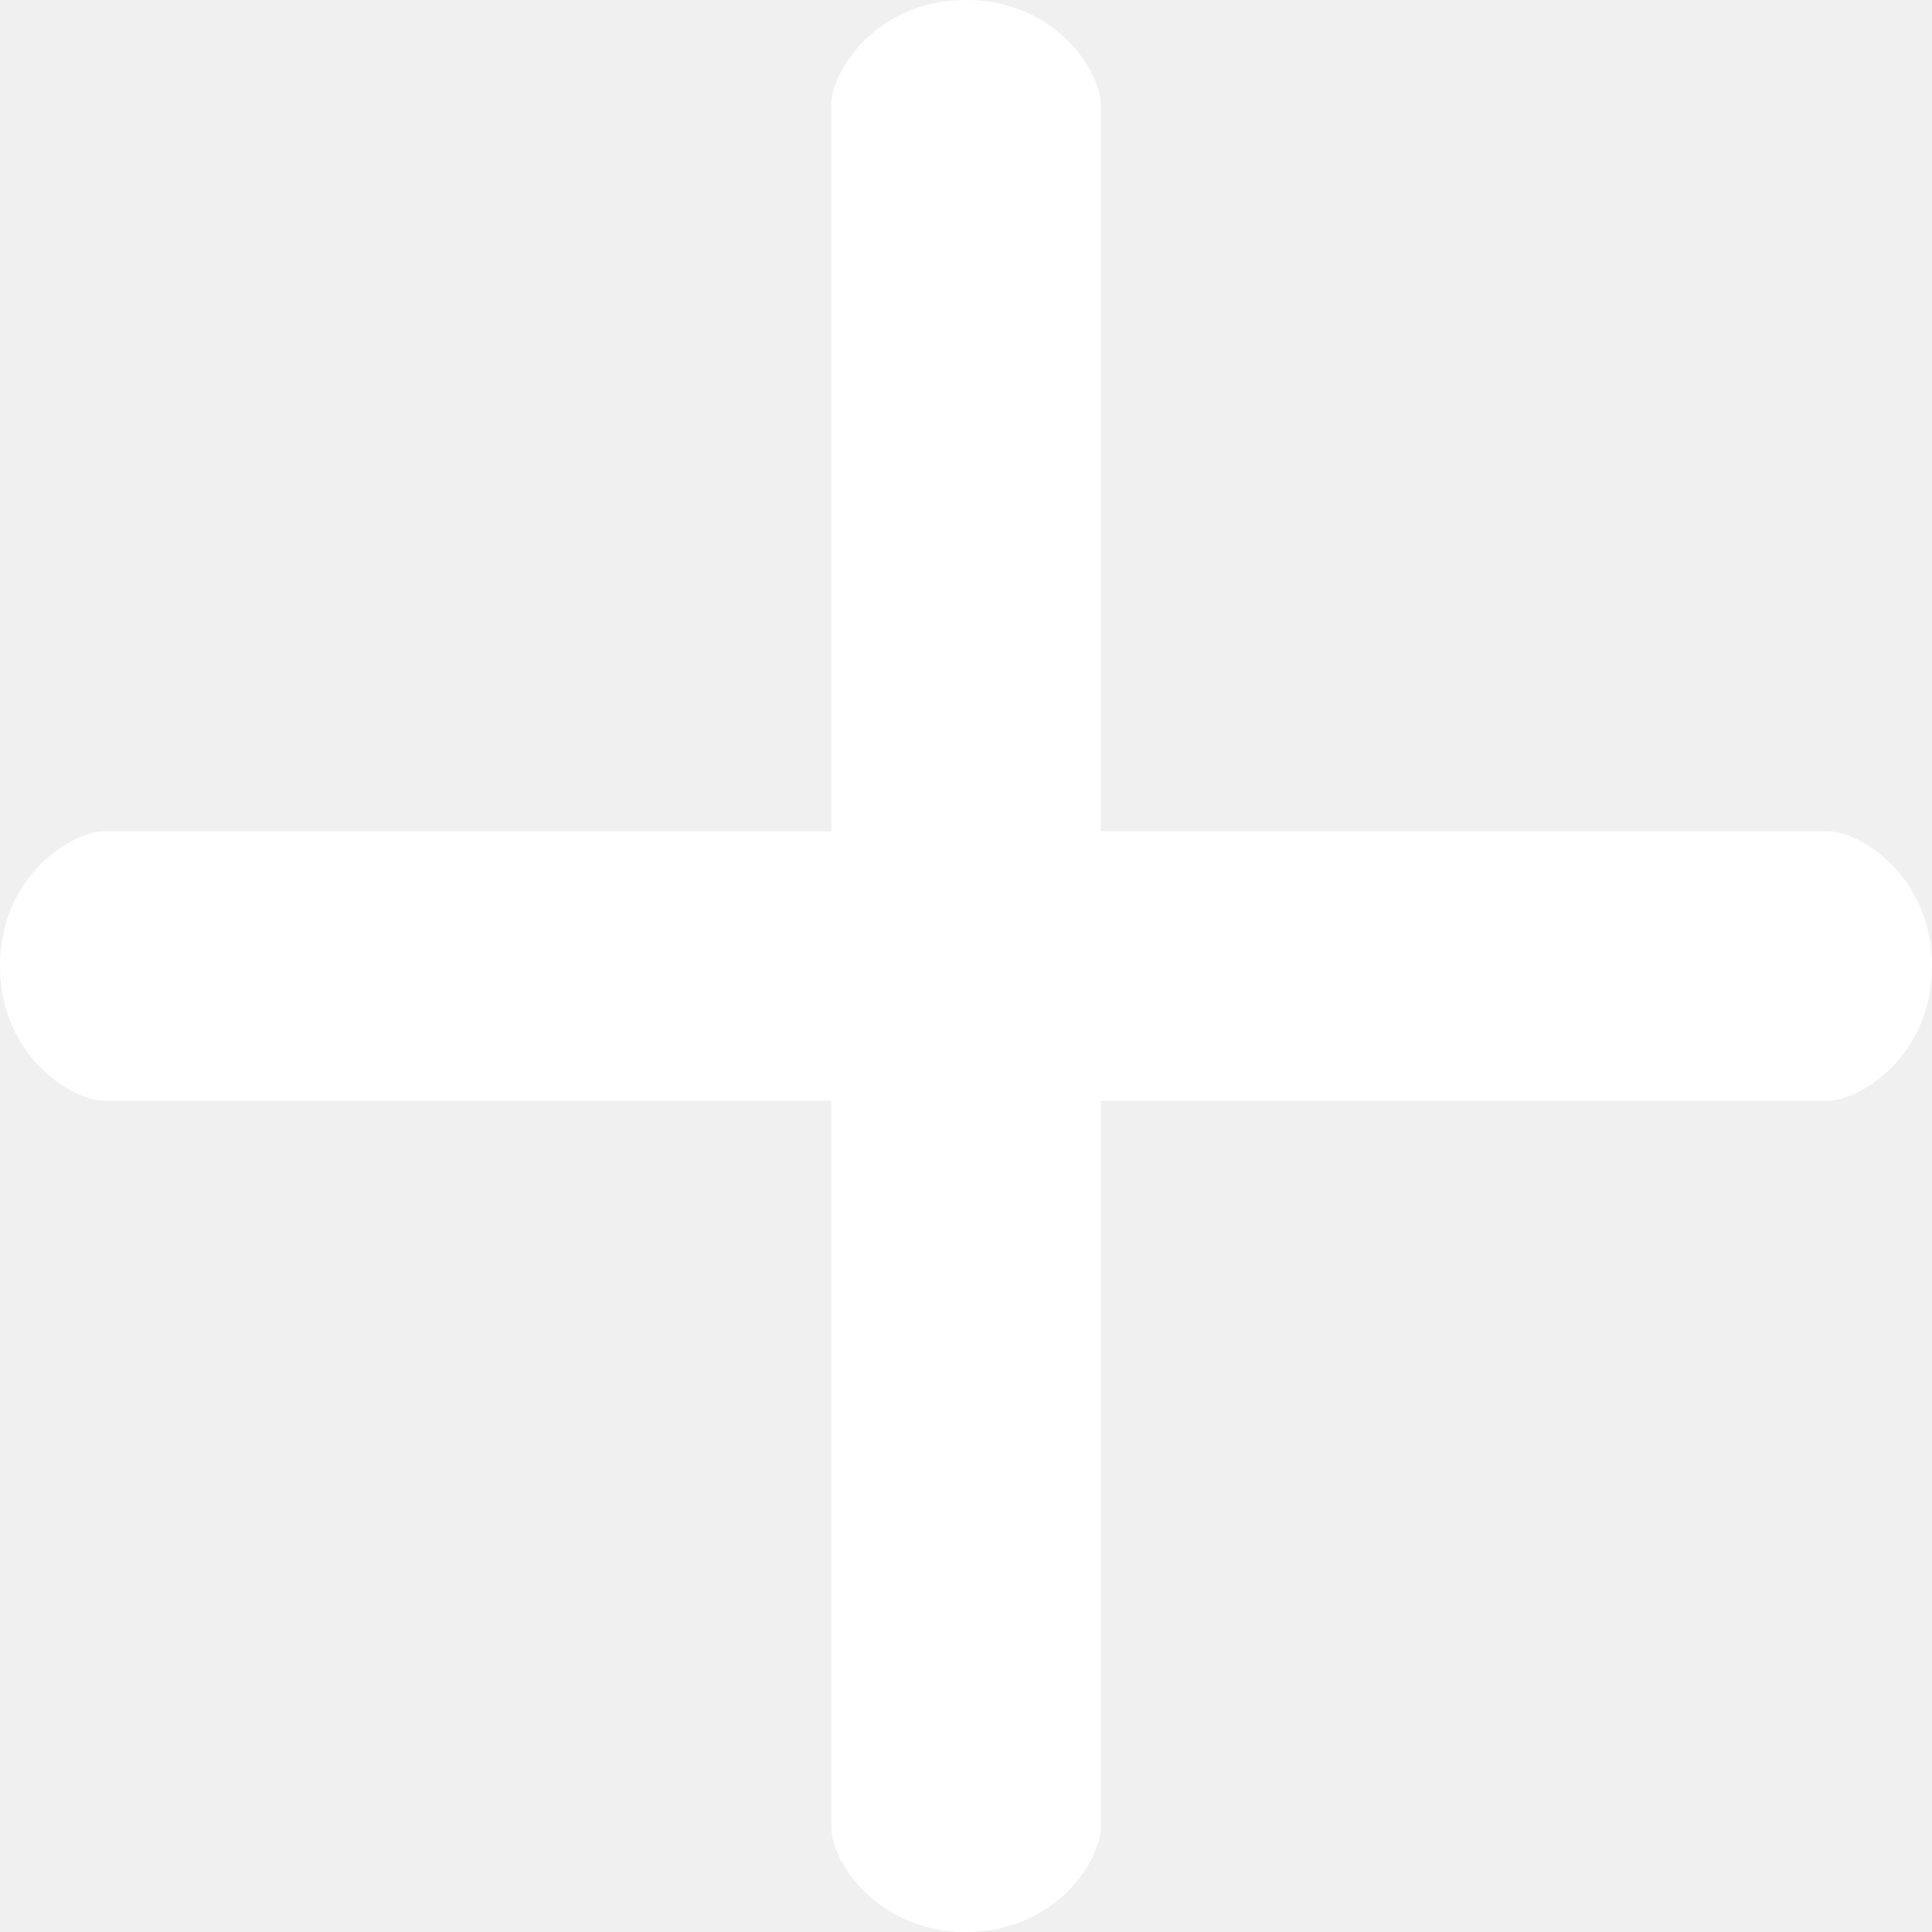
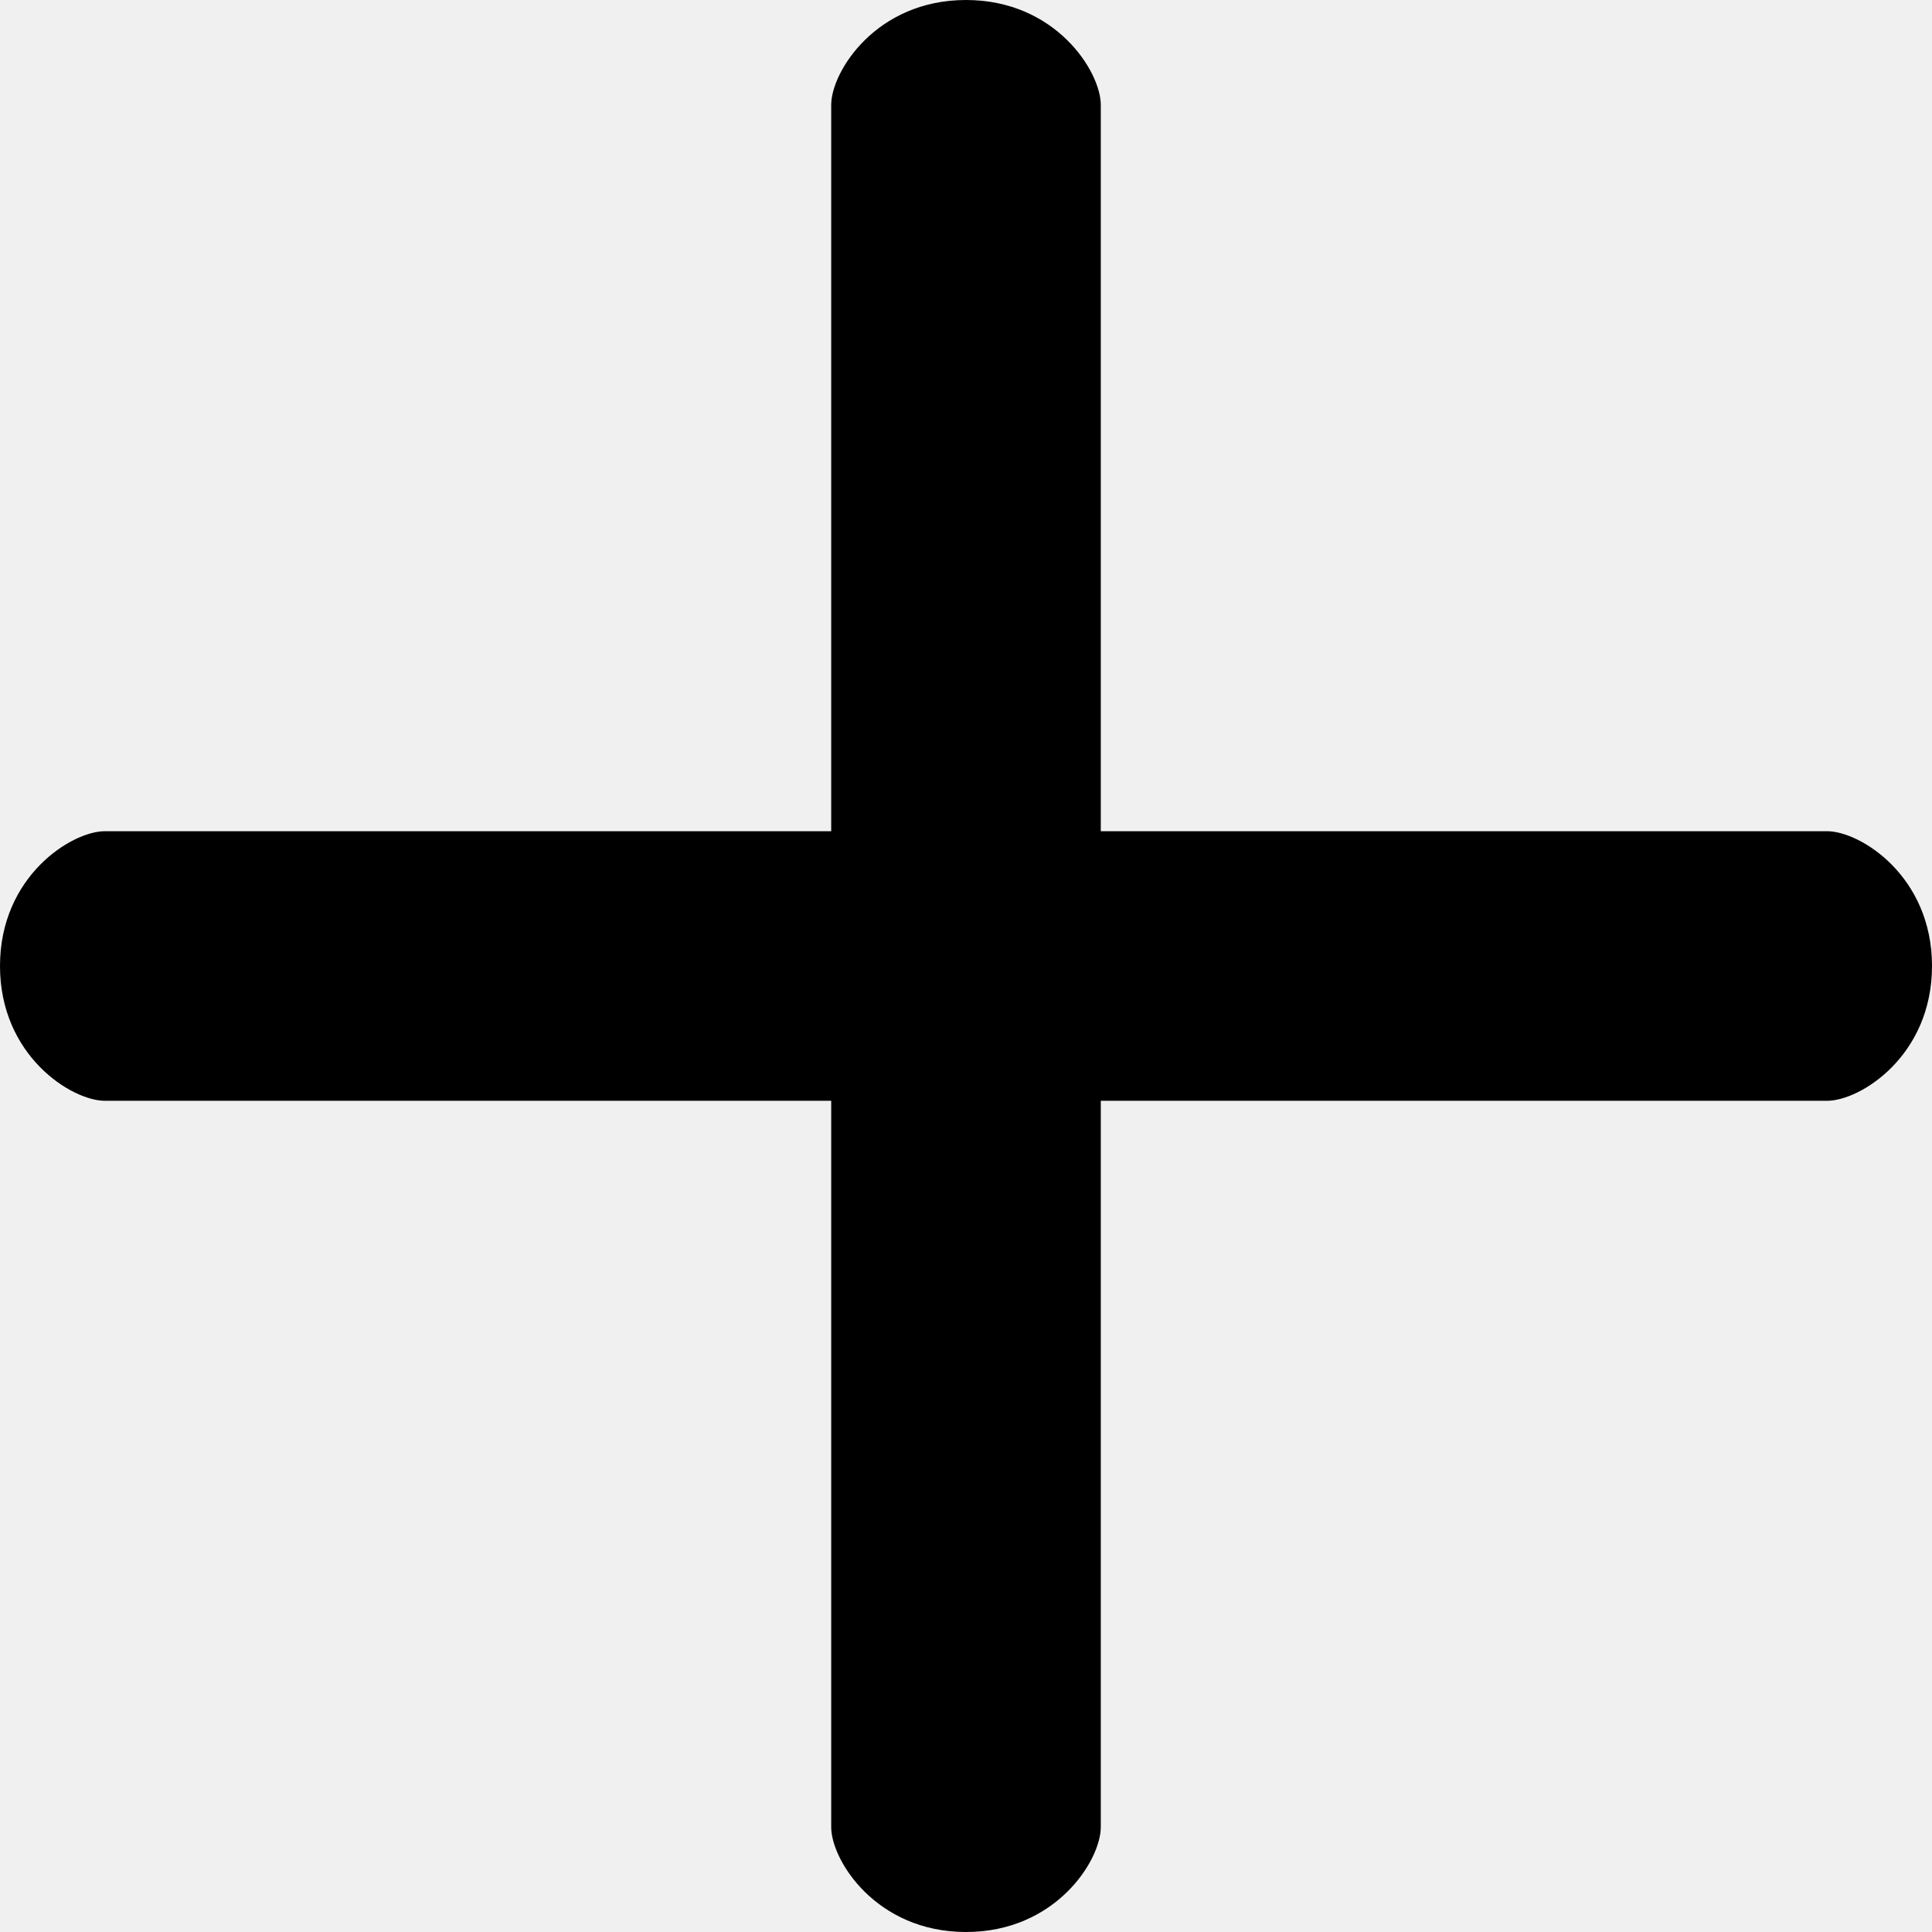
<svg xmlns="http://www.w3.org/2000/svg" version="1.1" id="Capa_1" x="0px" y="0px" viewBox="0 0 491.86 491.86" style="enable-background:new 0 0 491.86 491.86;" xml:space="preserve">
-   <g fill="#fff">
+   <g fill="#000">
    <g>
      <path d="M465.167,211.614H280.245V26.691c0-8.424-11.439-26.69-34.316-26.69s-34.316,18.267-34.316,26.69v184.924H26.69    C18.267,211.614,0,223.053,0,245.929s18.267,34.316,26.69,34.316h184.924v184.924c0,8.422,11.438,26.69,34.316,26.69    s34.316-18.268,34.316-26.69V280.245H465.17c8.422,0,26.69-11.438,26.69-34.316S473.59,211.614,465.167,211.614z" />
    </g>
  </g>
</svg>
